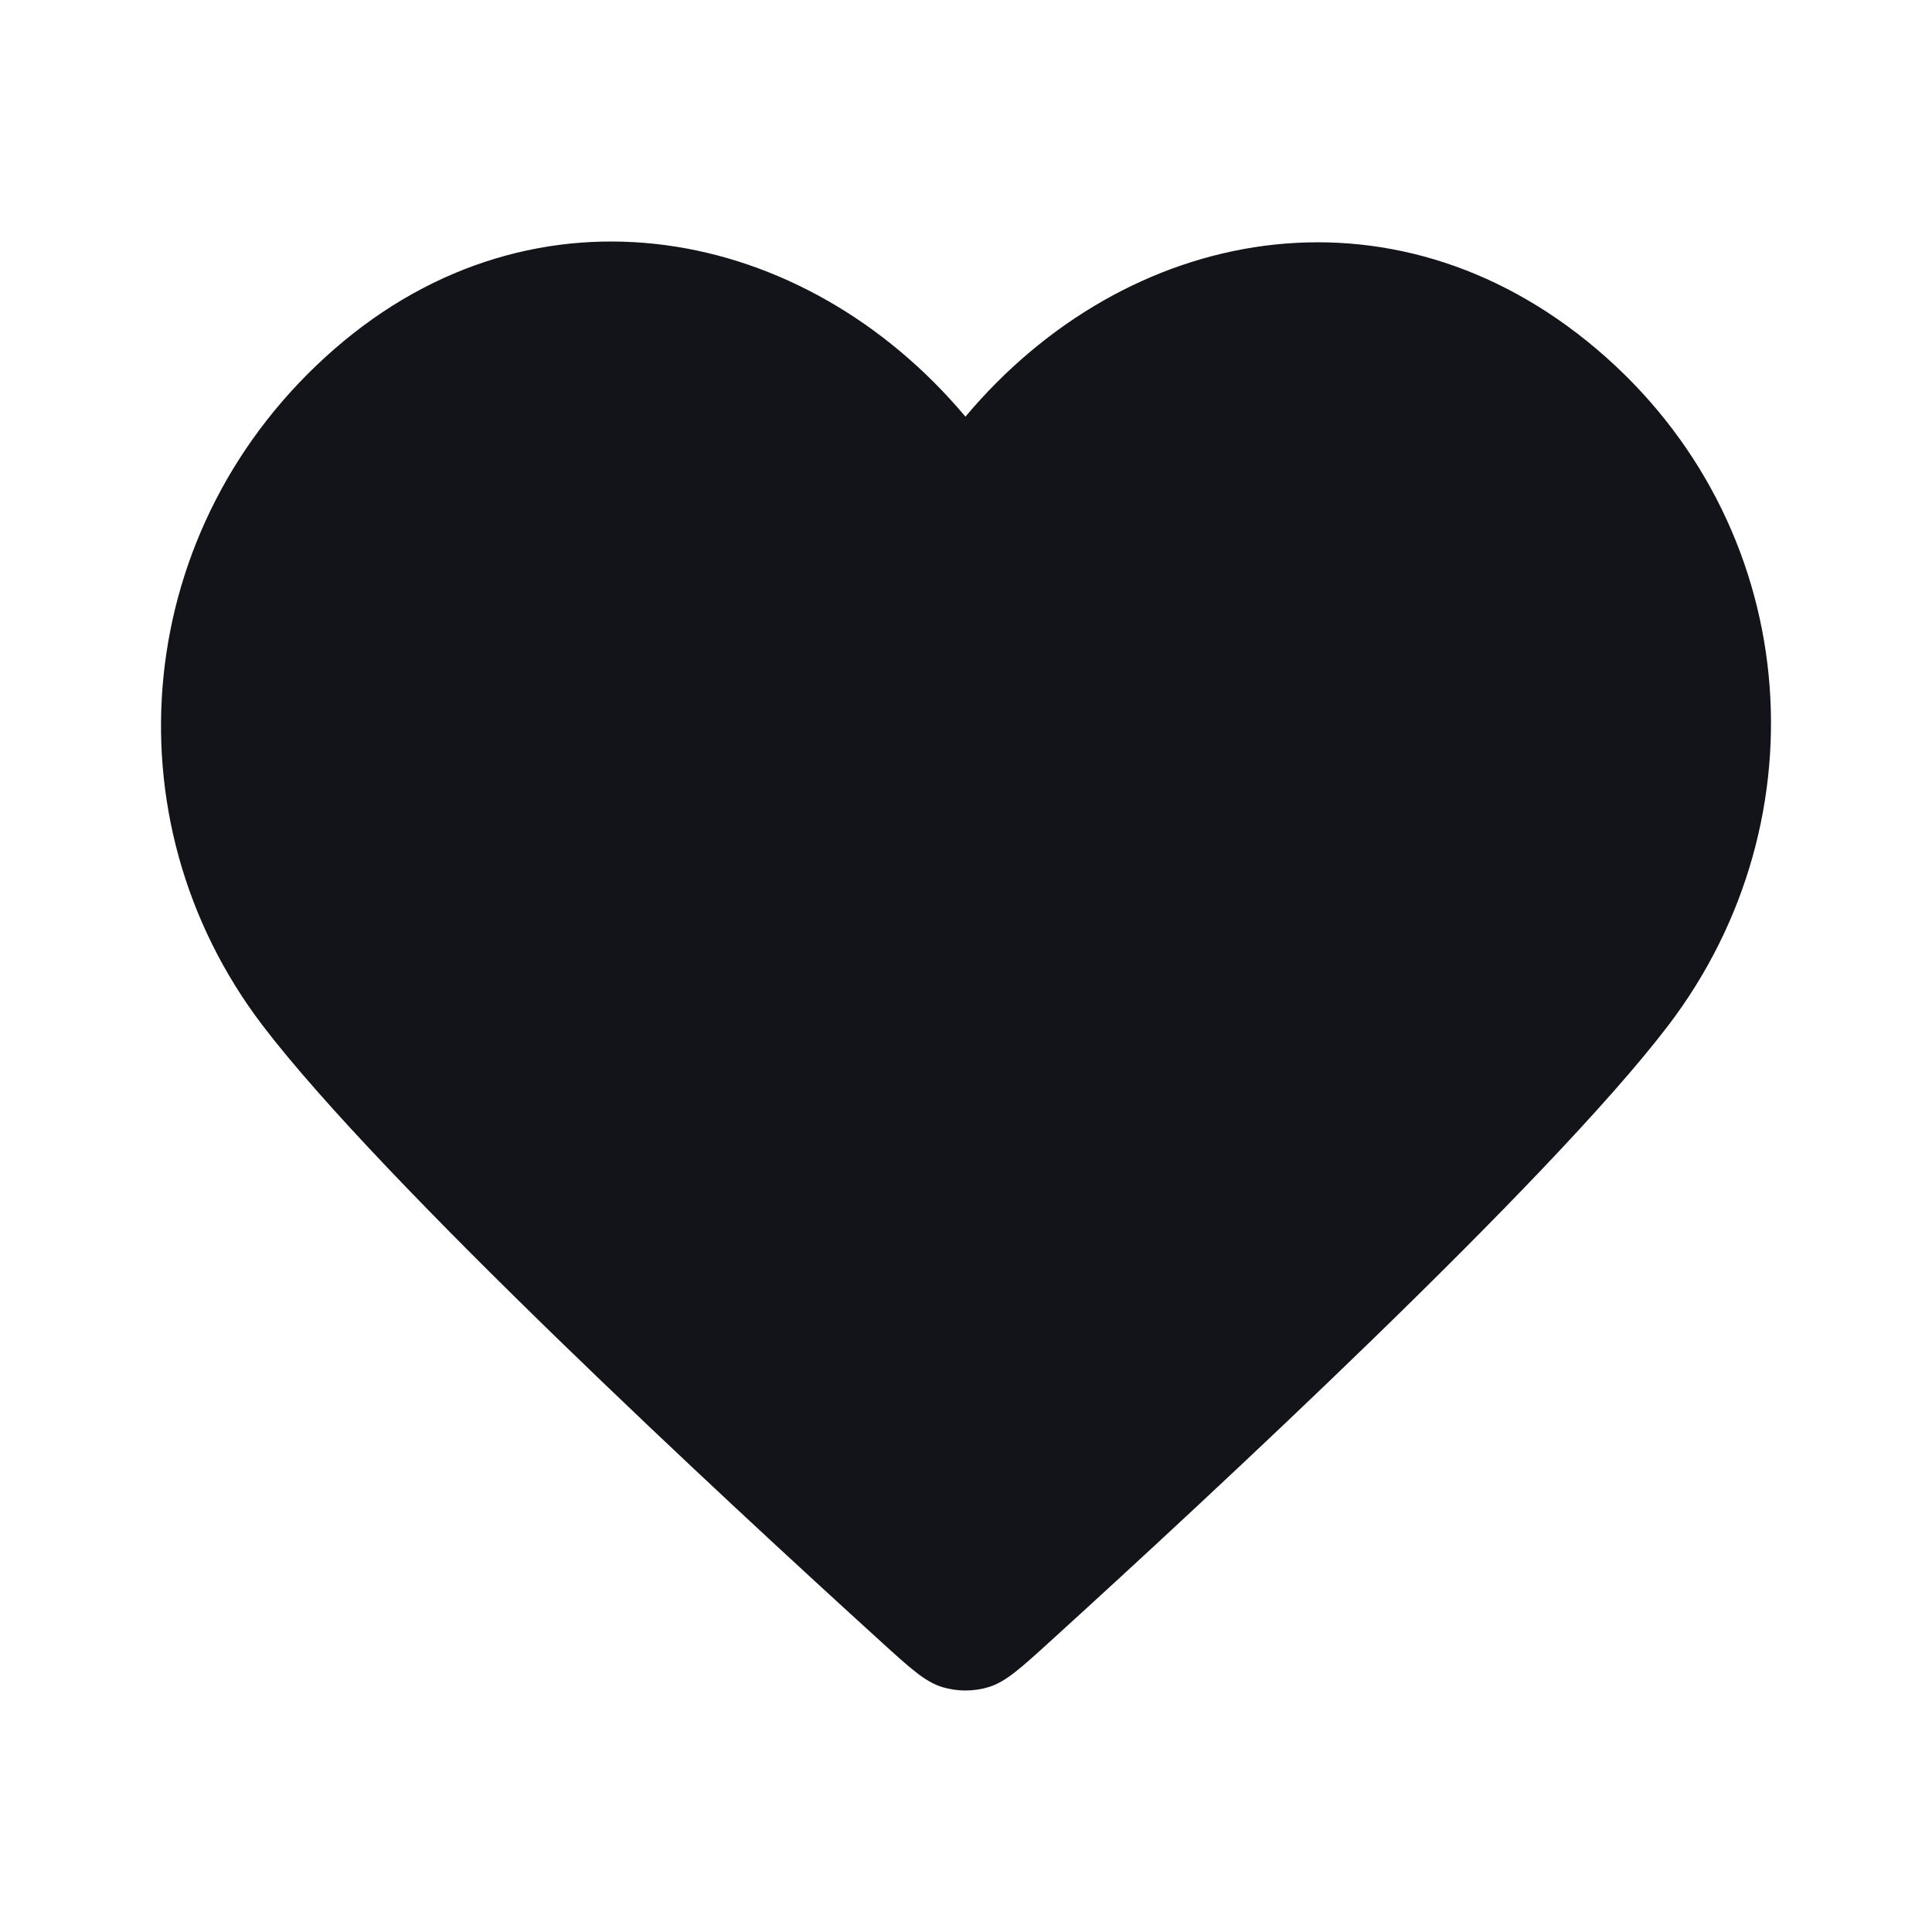
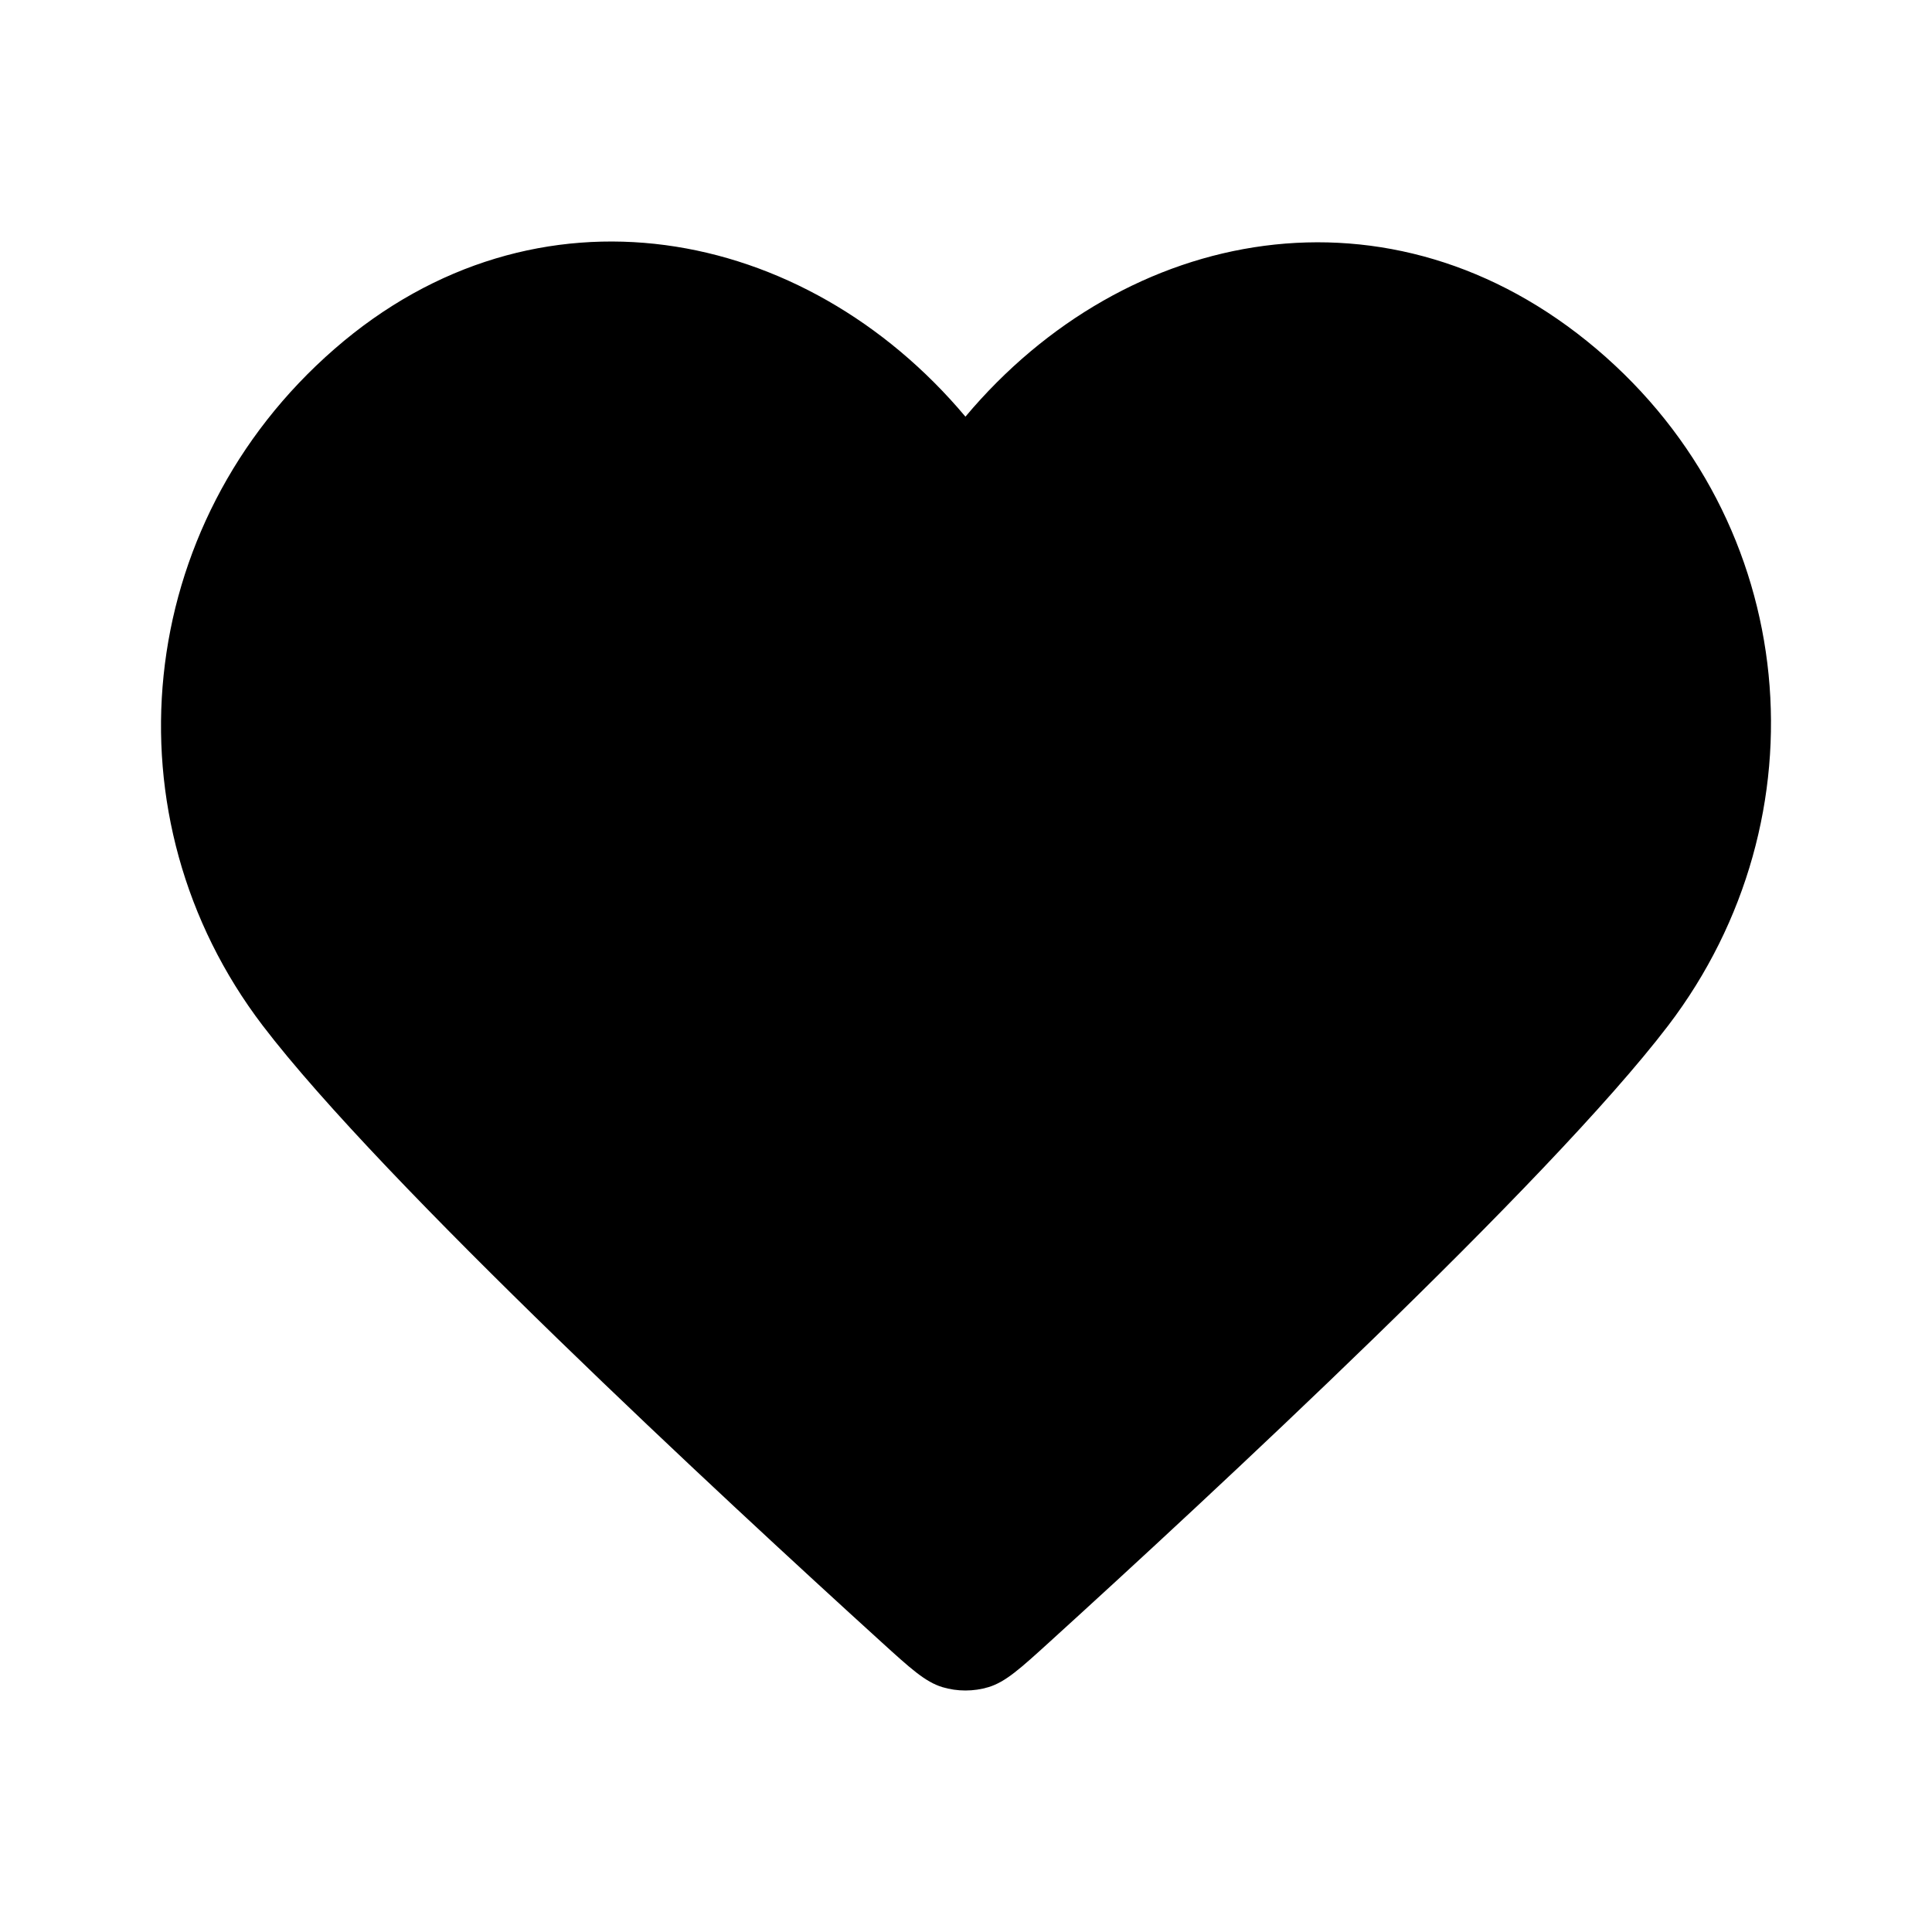
<svg xmlns="http://www.w3.org/2000/svg" width="24" height="24" viewBox="0 0 24 24" fill="none">
-   <path d="M4.155 4.335C6.66 2.154 9.994 2.795 11.993 5.176C13.992 2.795 17.284 2.177 19.832 4.335C22.38 6.493 22.689 10.162 20.722 12.741C19.236 14.689 15.015 18.6 13.038 20.397C12.675 20.727 12.493 20.893 12.28 20.958C12.096 21.014 11.89 21.014 11.706 20.958C11.493 20.893 11.311 20.727 10.948 20.397C8.971 18.6 4.75 14.689 3.264 12.741C1.297 10.162 1.65 6.515 4.155 4.335Z" fill="#12141A" />
+   <path d="M4.155 4.335C6.66 2.154 9.994 2.795 11.993 5.176C13.992 2.795 17.284 2.177 19.832 4.335C22.38 6.493 22.689 10.162 20.722 12.741C19.236 14.689 15.015 18.6 13.038 20.397C12.675 20.727 12.493 20.893 12.28 20.958C12.096 21.014 11.89 21.014 11.706 20.958C11.493 20.893 11.311 20.727 10.948 20.397C8.971 18.6 4.75 14.689 3.264 12.741C1.297 10.162 1.65 6.515 4.155 4.335Z" fill="currentColor" />
</svg>
